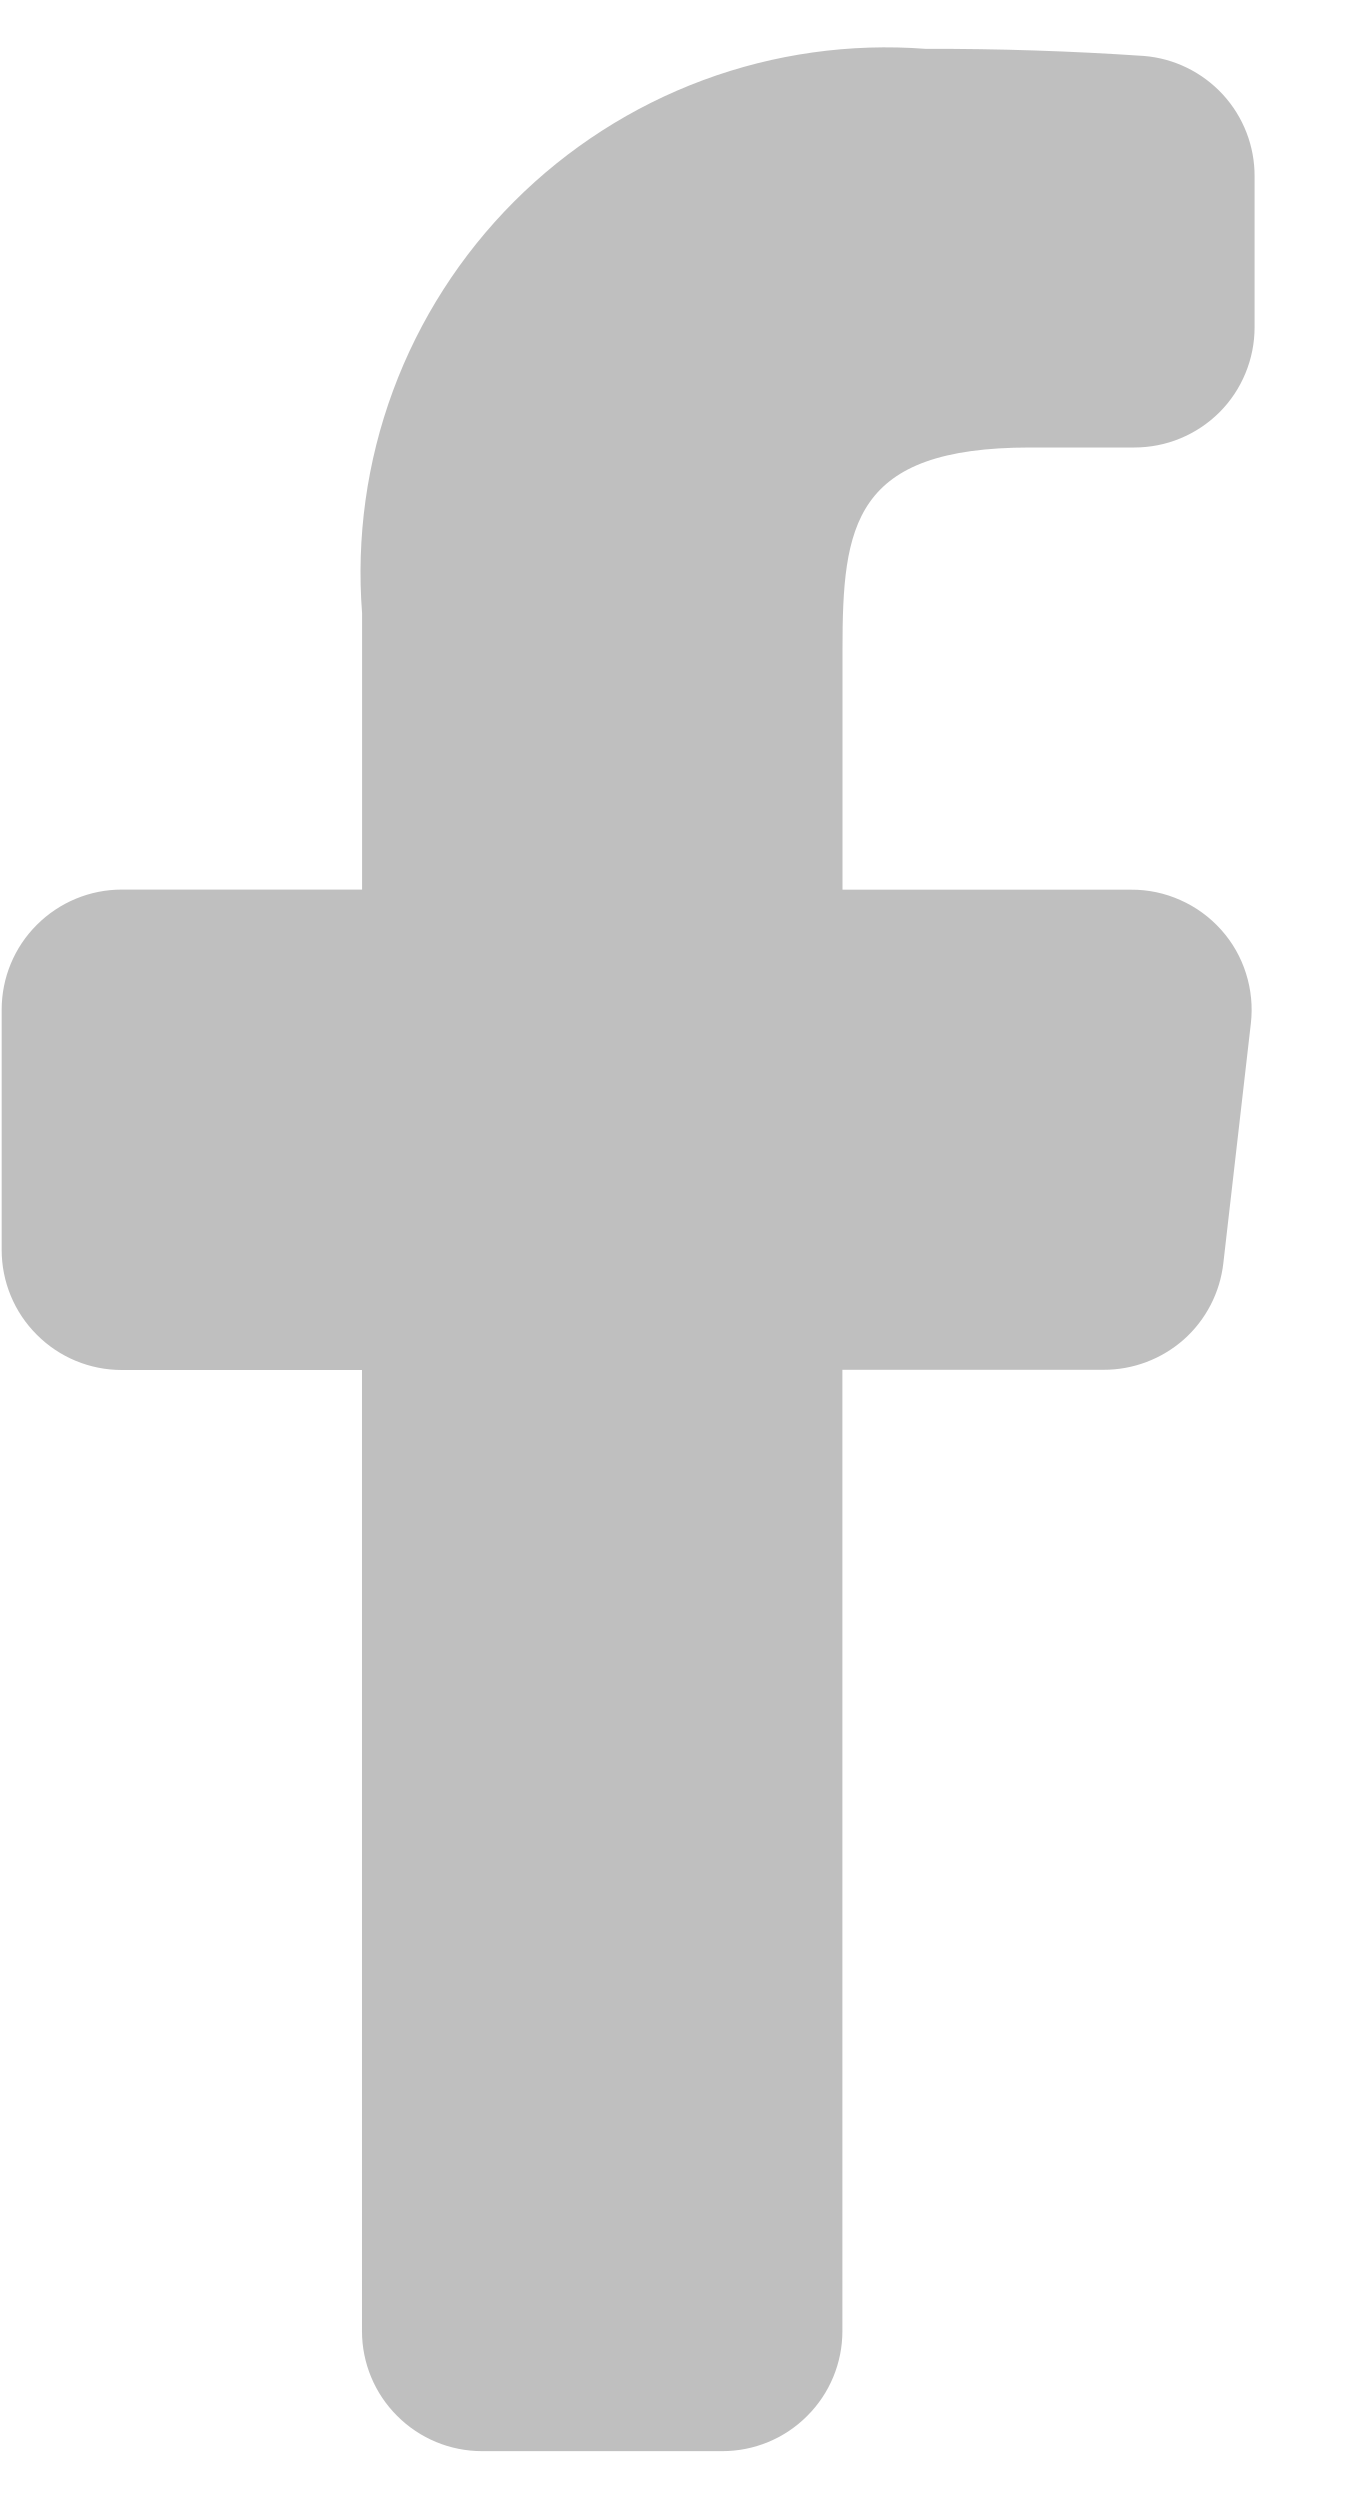
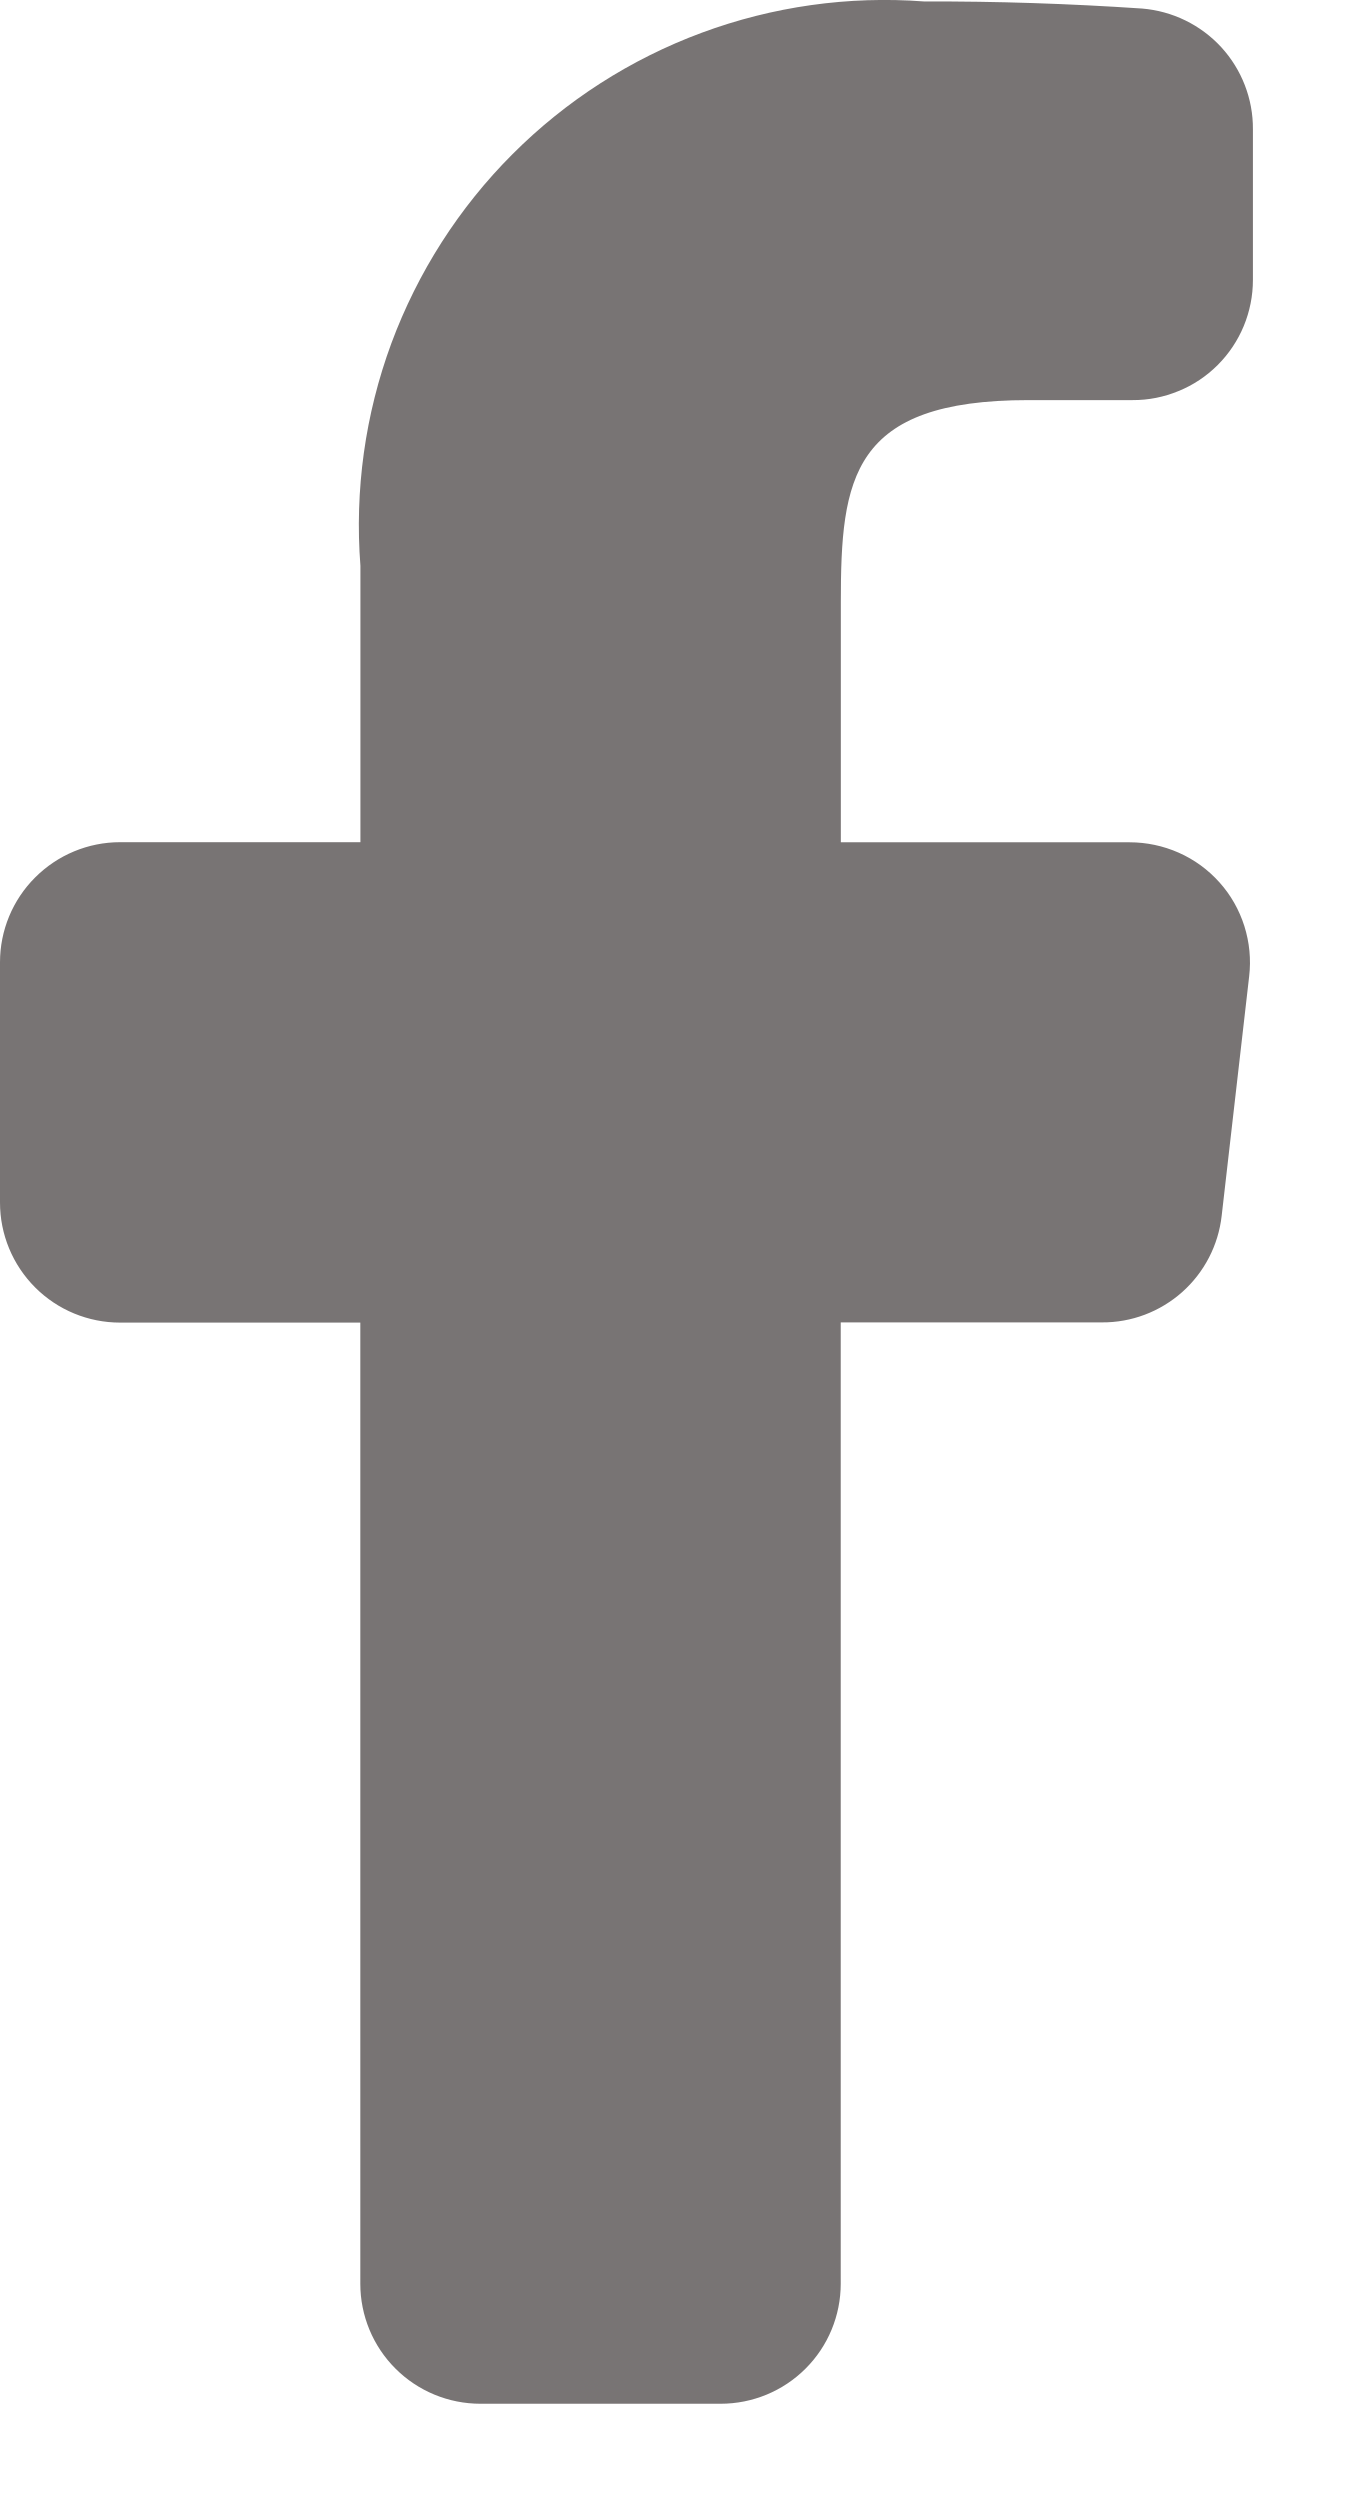
<svg xmlns="http://www.w3.org/2000/svg" width="13" height="24" viewBox="0 0 13 24" fill="none">
-   <path d="M10.859 8.541H8.088V6.235C8.088 5.045 8.188 4.296 9.888 4.296H10.888C11.04 4.296 11.19 4.267 11.33 4.209C11.471 4.151 11.598 4.066 11.706 3.959C11.813 3.852 11.898 3.725 11.956 3.584C12.014 3.444 12.044 3.294 12.044 3.142V1.696C12.046 1.404 11.937 1.123 11.74 0.908C11.542 0.693 11.271 0.56 10.98 0.537C10.283 0.49 9.586 0.467 8.887 0.469C8.162 0.414 7.433 0.516 6.751 0.769C6.069 1.022 5.45 1.42 4.936 1.934C4.422 2.449 4.025 3.069 3.773 3.751C3.521 4.433 3.42 5.162 3.476 5.887V8.54H1.169C0.863 8.54 0.57 8.662 0.354 8.878C0.137 9.094 0.016 9.387 0.016 9.693V11.999C0.016 12.305 0.137 12.598 0.354 12.814C0.57 13.031 0.863 13.152 1.169 13.152H3.475V22.378C3.475 22.684 3.596 22.977 3.813 23.193C4.029 23.41 4.322 23.531 4.628 23.531H6.934C7.24 23.531 7.533 23.41 7.749 23.193C7.966 22.977 8.087 22.684 8.087 22.378V13.15H10.594C10.878 13.151 11.152 13.047 11.365 12.859C11.577 12.67 11.712 12.409 11.744 12.127L12.008 9.827C12.027 9.665 12.011 9.501 11.962 9.346C11.913 9.19 11.832 9.047 11.723 8.926C11.614 8.804 11.481 8.707 11.332 8.641C11.183 8.574 11.022 8.54 10.859 8.541Z" fill="#bfbfbf" />
+   <path d="M10.843 8.086H8.072V5.78C8.072 4.59 8.172 3.841 9.872 3.841H10.872C11.024 3.842 11.174 3.812 11.314 3.754C11.455 3.697 11.582 3.612 11.69 3.504C11.797 3.397 11.882 3.27 11.94 3.13C11.998 2.99 12.028 2.839 12.028 2.687V1.241C12.03 0.95 11.921 0.668 11.724 0.453C11.526 0.238 11.255 0.106 10.964 0.082C10.267 0.035 9.57 0.012 8.871 0.014C8.146 -0.041 7.417 0.062 6.735 0.315C6.053 0.568 5.434 0.965 4.92 1.48C4.406 1.994 4.01 2.614 3.757 3.296C3.505 3.979 3.404 4.707 3.46 5.432V8.085H1.153C0.847 8.085 0.554 8.207 0.338 8.423C0.121 8.639 0 8.933 0 9.238V11.544C0 11.85 0.121 12.143 0.338 12.36C0.554 12.576 0.847 12.697 1.153 12.697H3.459V21.924C3.459 22.229 3.58 22.523 3.797 22.739C4.013 22.955 4.306 23.076 4.612 23.076H6.918C7.224 23.076 7.517 22.955 7.733 22.739C7.95 22.523 8.071 22.229 8.071 21.924V12.695H10.578C10.862 12.697 11.136 12.593 11.349 12.404C11.561 12.215 11.696 11.955 11.728 11.672L11.992 9.372C12.011 9.211 11.995 9.047 11.946 8.891C11.897 8.736 11.816 8.592 11.707 8.471C11.598 8.349 11.465 8.252 11.316 8.186C11.167 8.12 11.006 8.086 10.843 8.086Z" fill="#787474" />
</svg>
